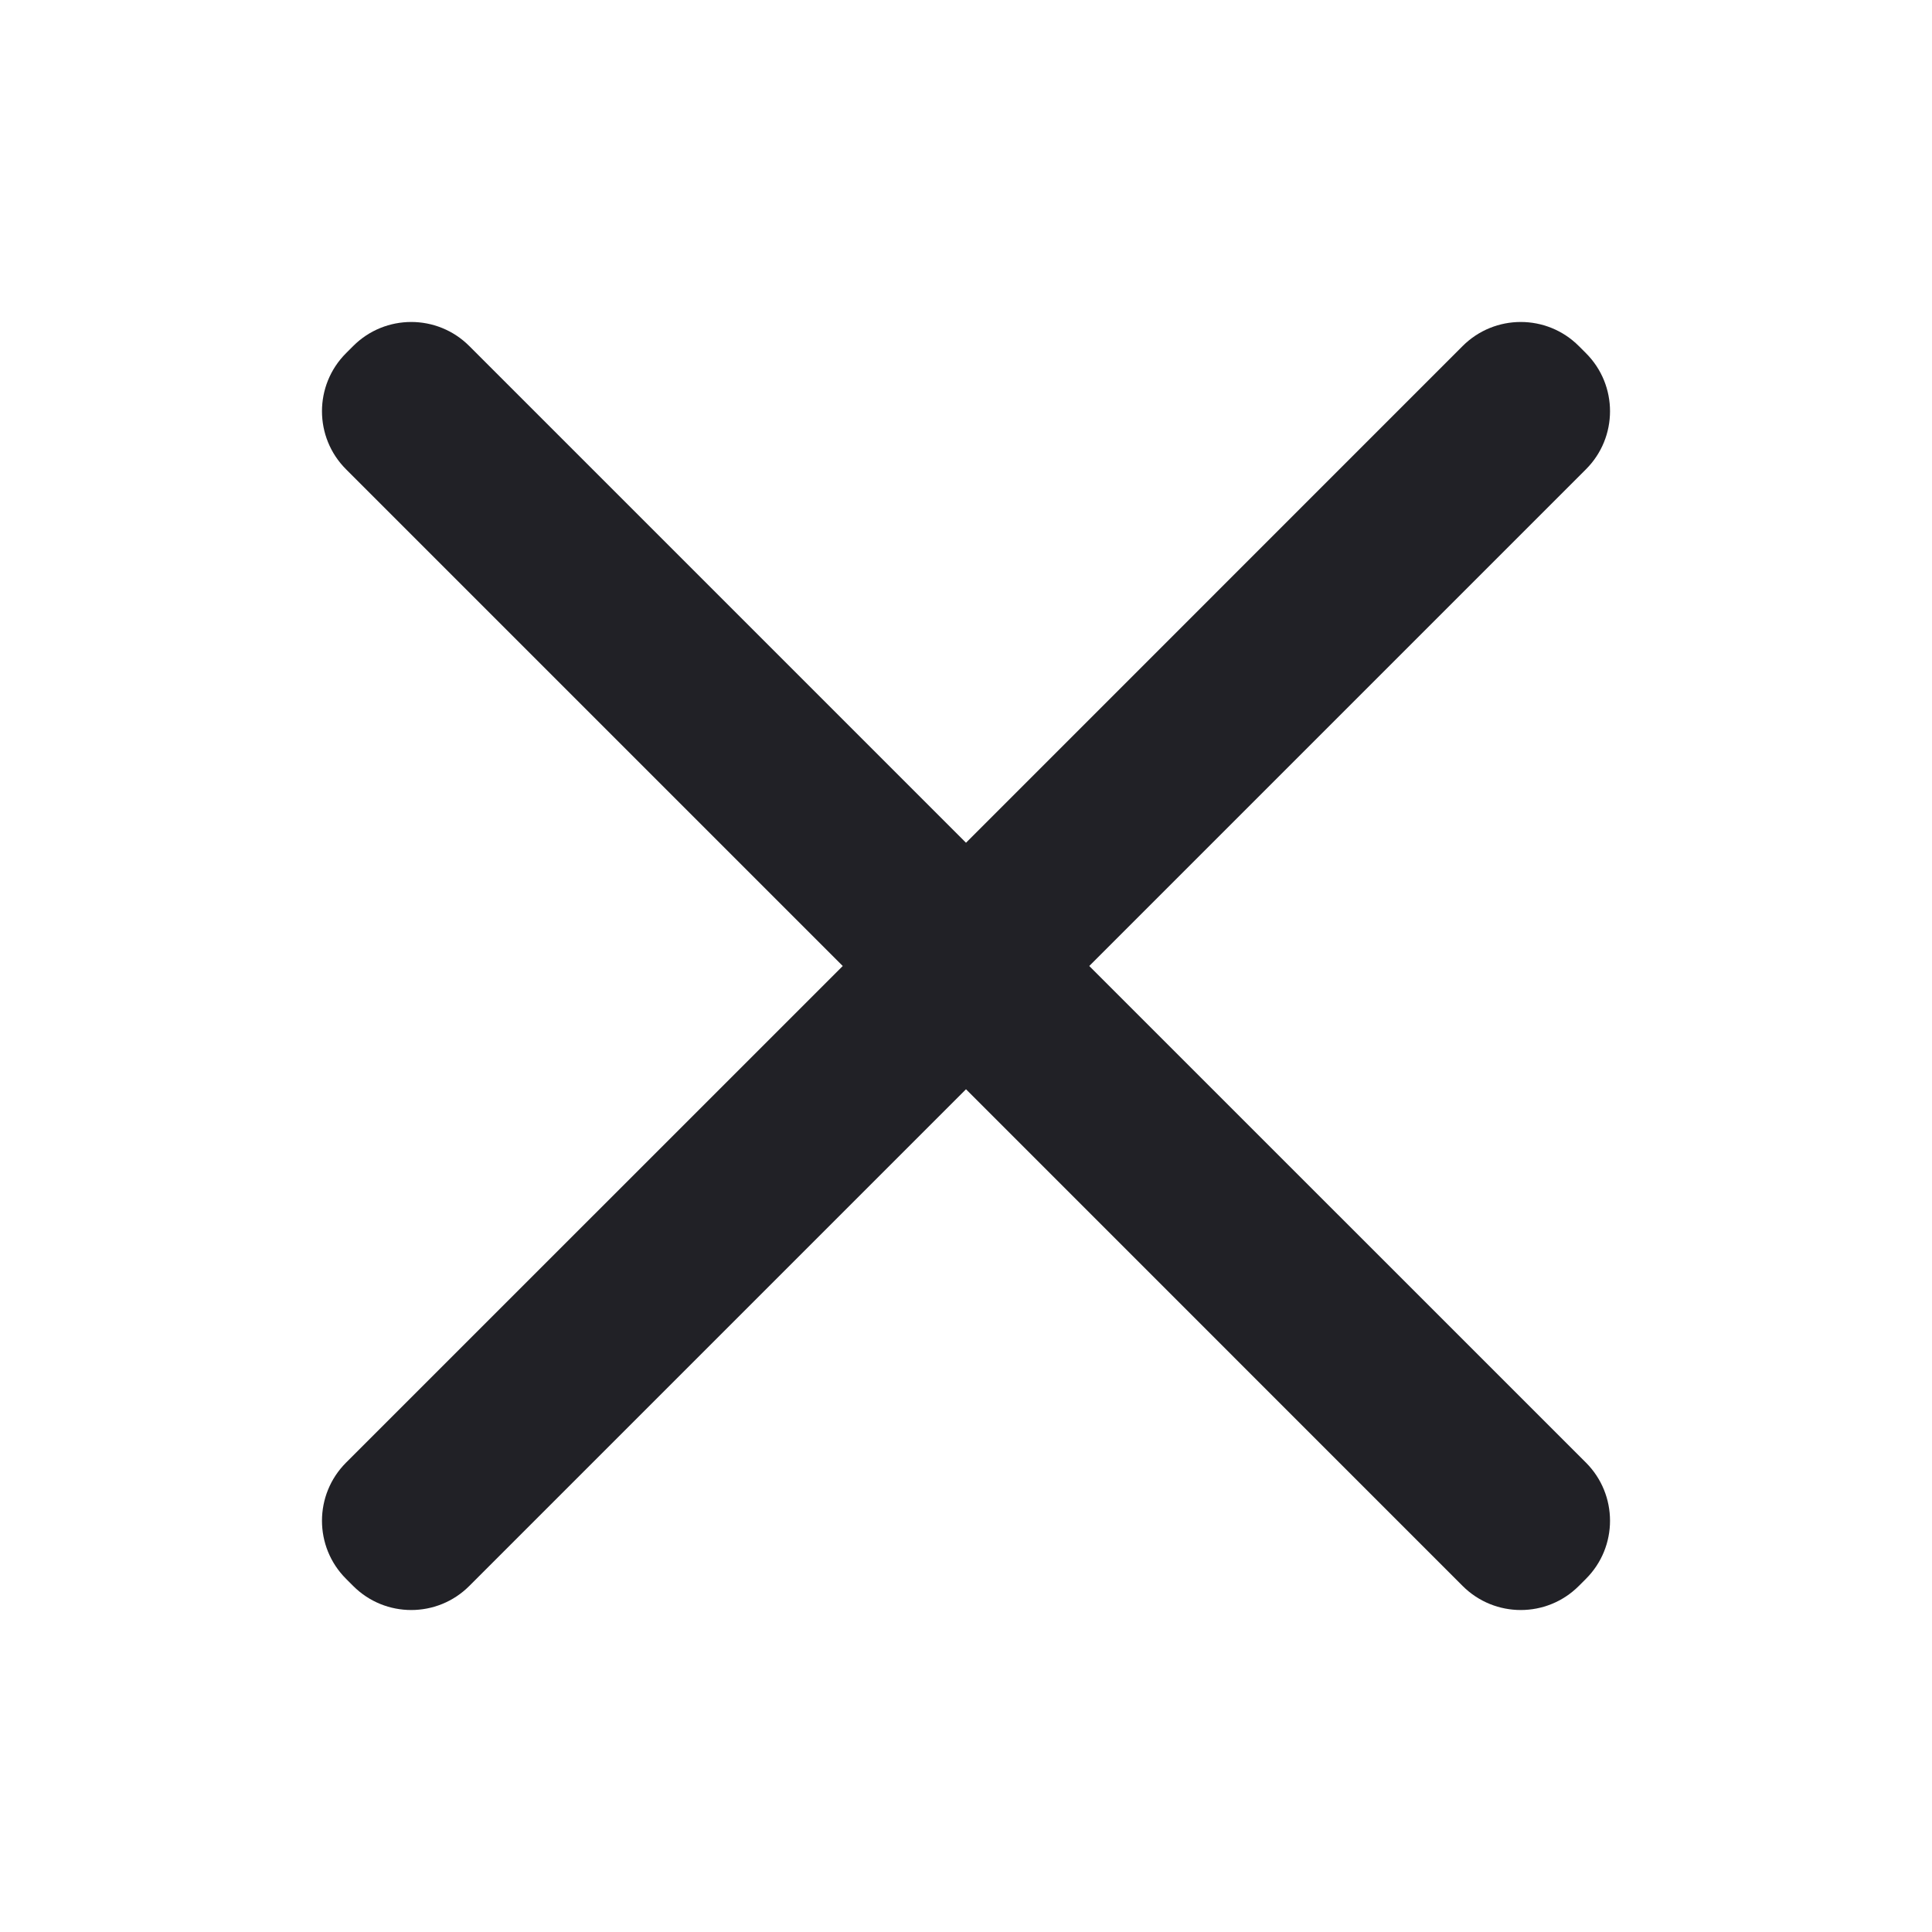
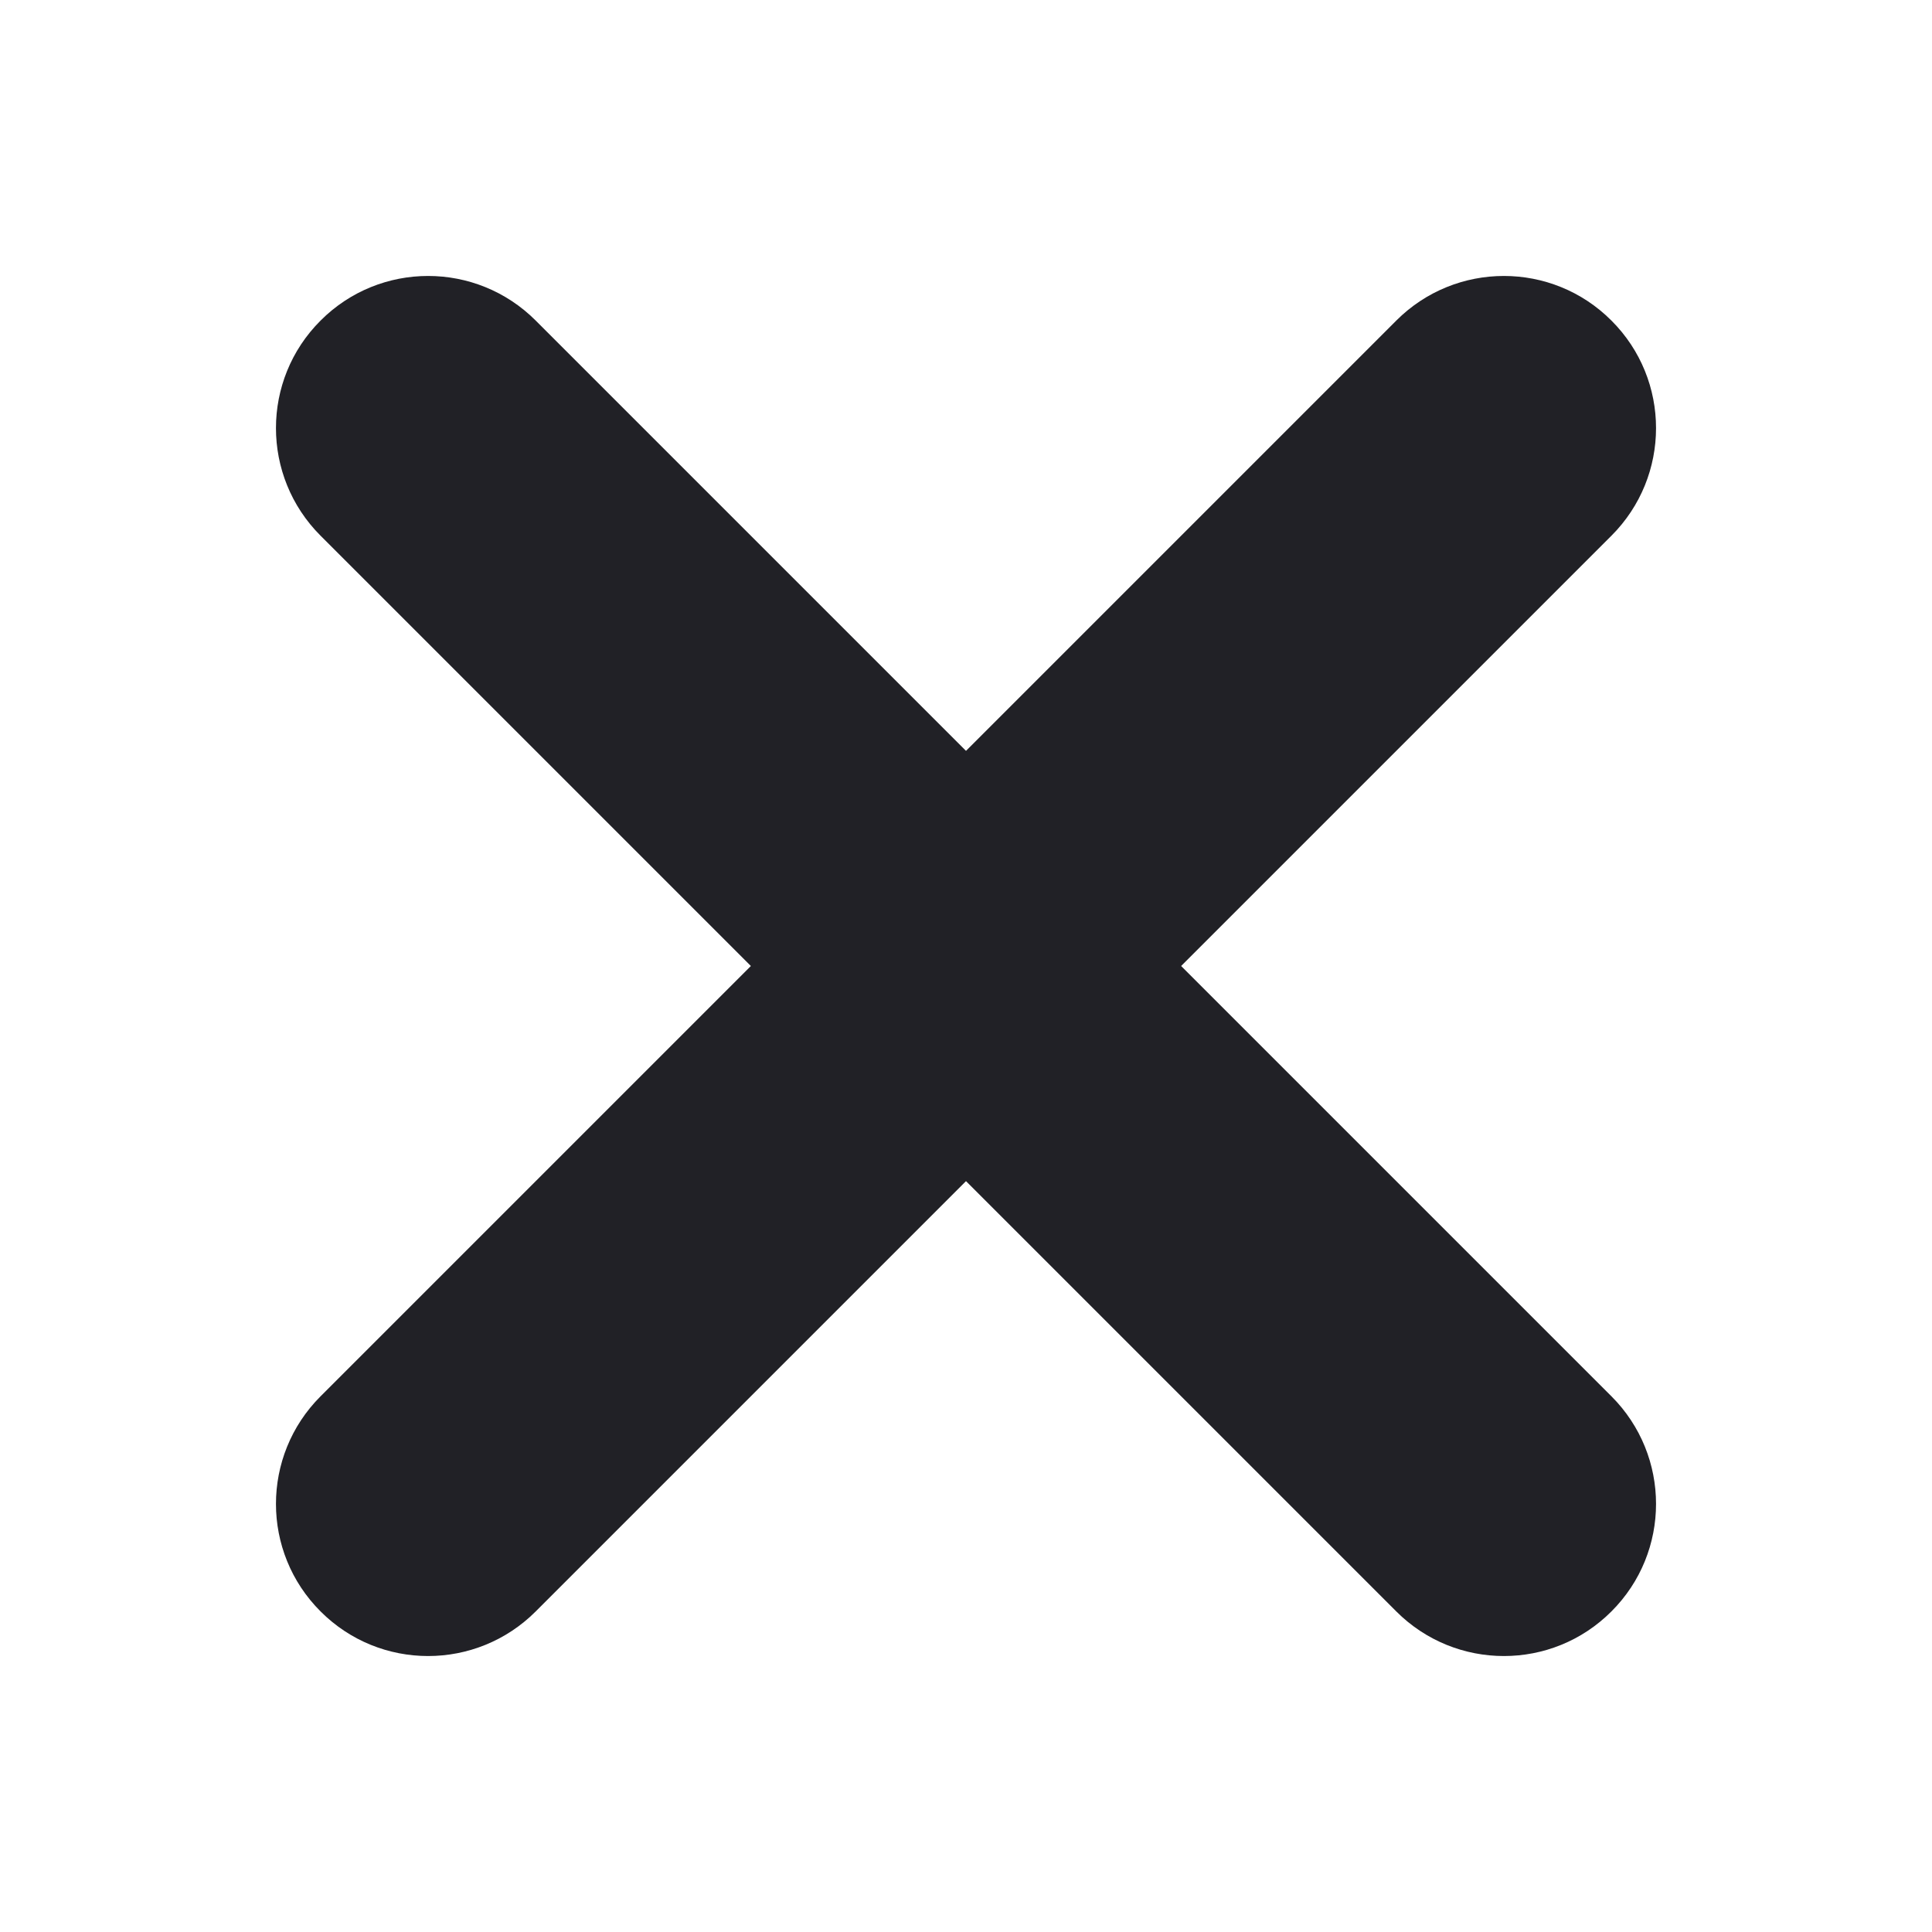
- <svg xmlns="http://www.w3.org/2000/svg" width="24" height="24" viewBox="0 0 24 24" fill="none">
-   <path d="M19.701 5.83C20.1 5.432 20.1 4.785 19.701 4.387L19.613 4.299C19.215 3.9 18.568 3.9 18.169 4.299L12 10.469L5.83 4.299C5.432 3.9 4.785 3.9 4.387 4.299L4.299 4.387C3.9 4.785 3.9 5.432 4.299 5.83L10.469 12L4.299 18.169C3.9 18.568 3.9 19.215 4.299 19.613L4.387 19.701C4.785 20.1 5.432 20.1 5.83 19.701L12 13.531L18.169 19.701C18.568 20.1 19.215 20.1 19.613 19.701L19.701 19.613C20.1 19.215 20.1 18.568 19.701 18.169L13.531 12L19.701 5.83Z" fill="#212126" />
+ <svg xmlns="http://www.w3.org/2000/svg" width="14" height="14" viewBox="0 0 14 14" fill="none">
+   <path d="M2.323 10.118C1.892 10.549 1.892 11.247 2.323 11.677C2.753 12.108 3.451 12.108 3.882 11.677L7 8.559L10.118 11.677C10.549 12.108 11.247 12.108 11.677 11.677C12.108 11.247 12.108 10.549 11.677 10.118L8.559 7L11.677 3.882C12.108 3.451 12.108 2.753 11.677 2.323C11.247 1.892 10.549 1.892 10.118 2.323L7 5.441L3.882 2.323C3.451 1.892 2.753 1.892 2.323 2.323C1.892 2.753 1.892 3.451 2.323 3.882L5.441 7L2.323 10.118Z" fill="#212126" />
</svg>
